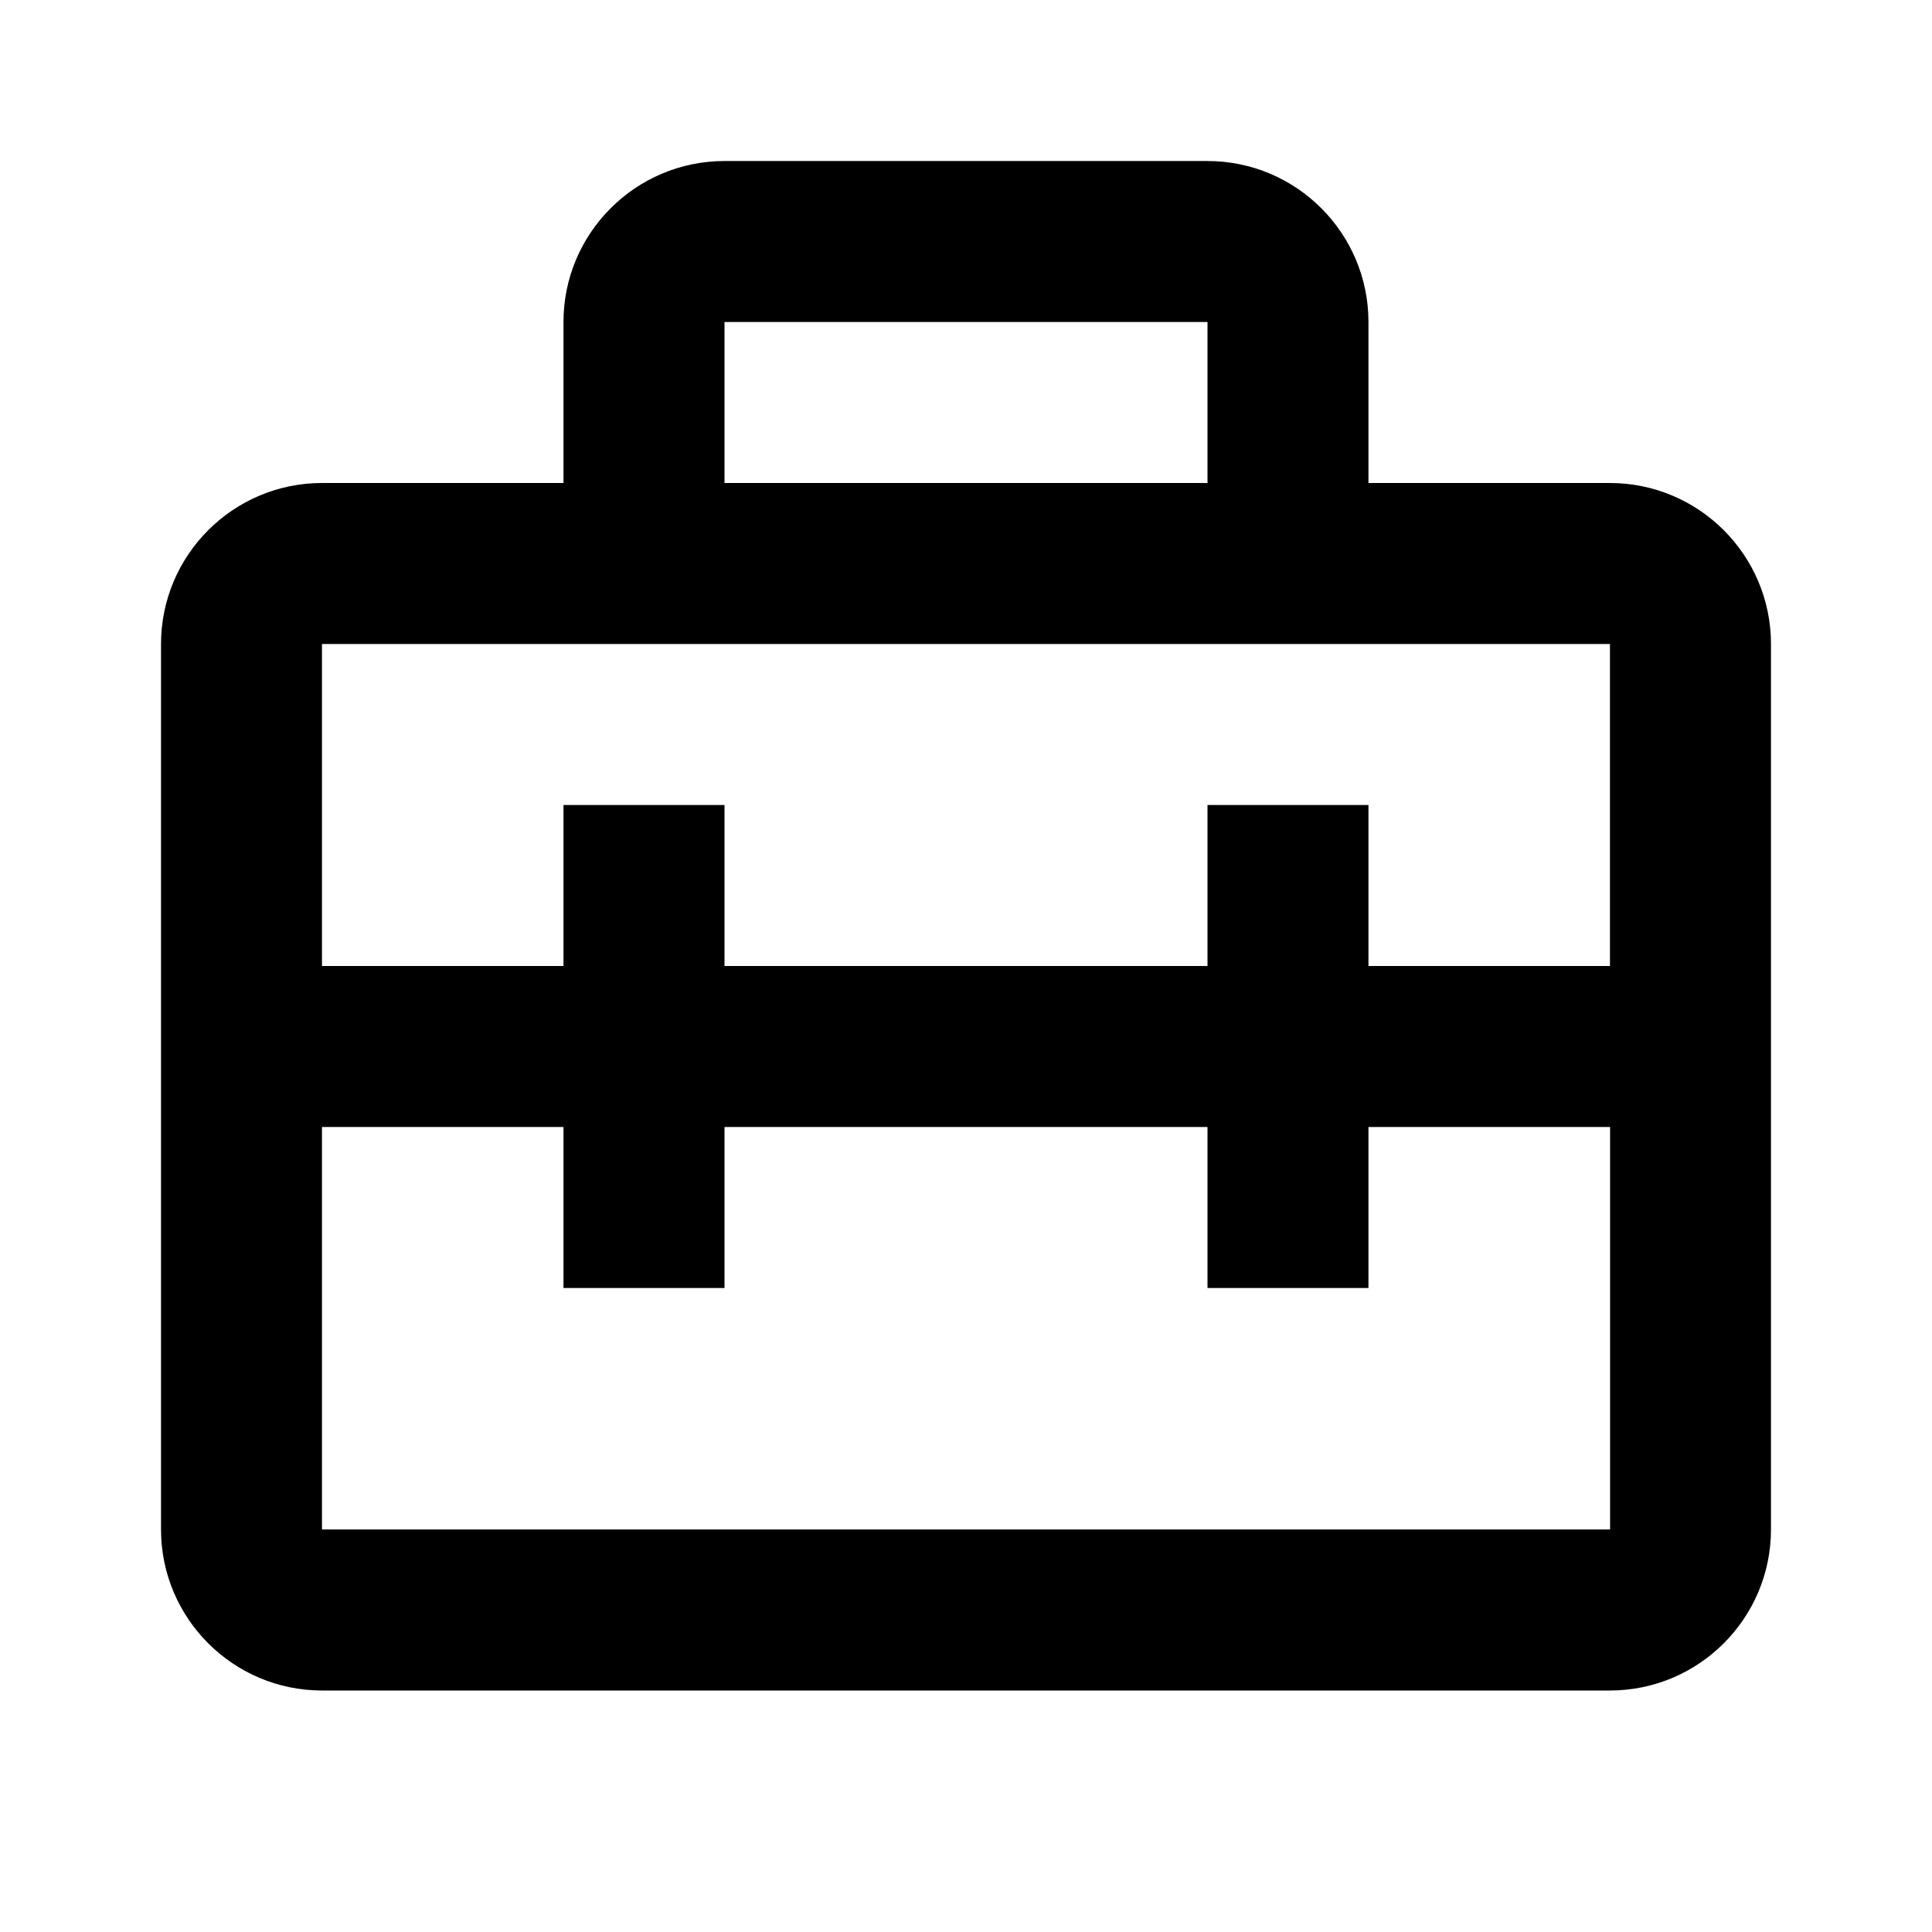
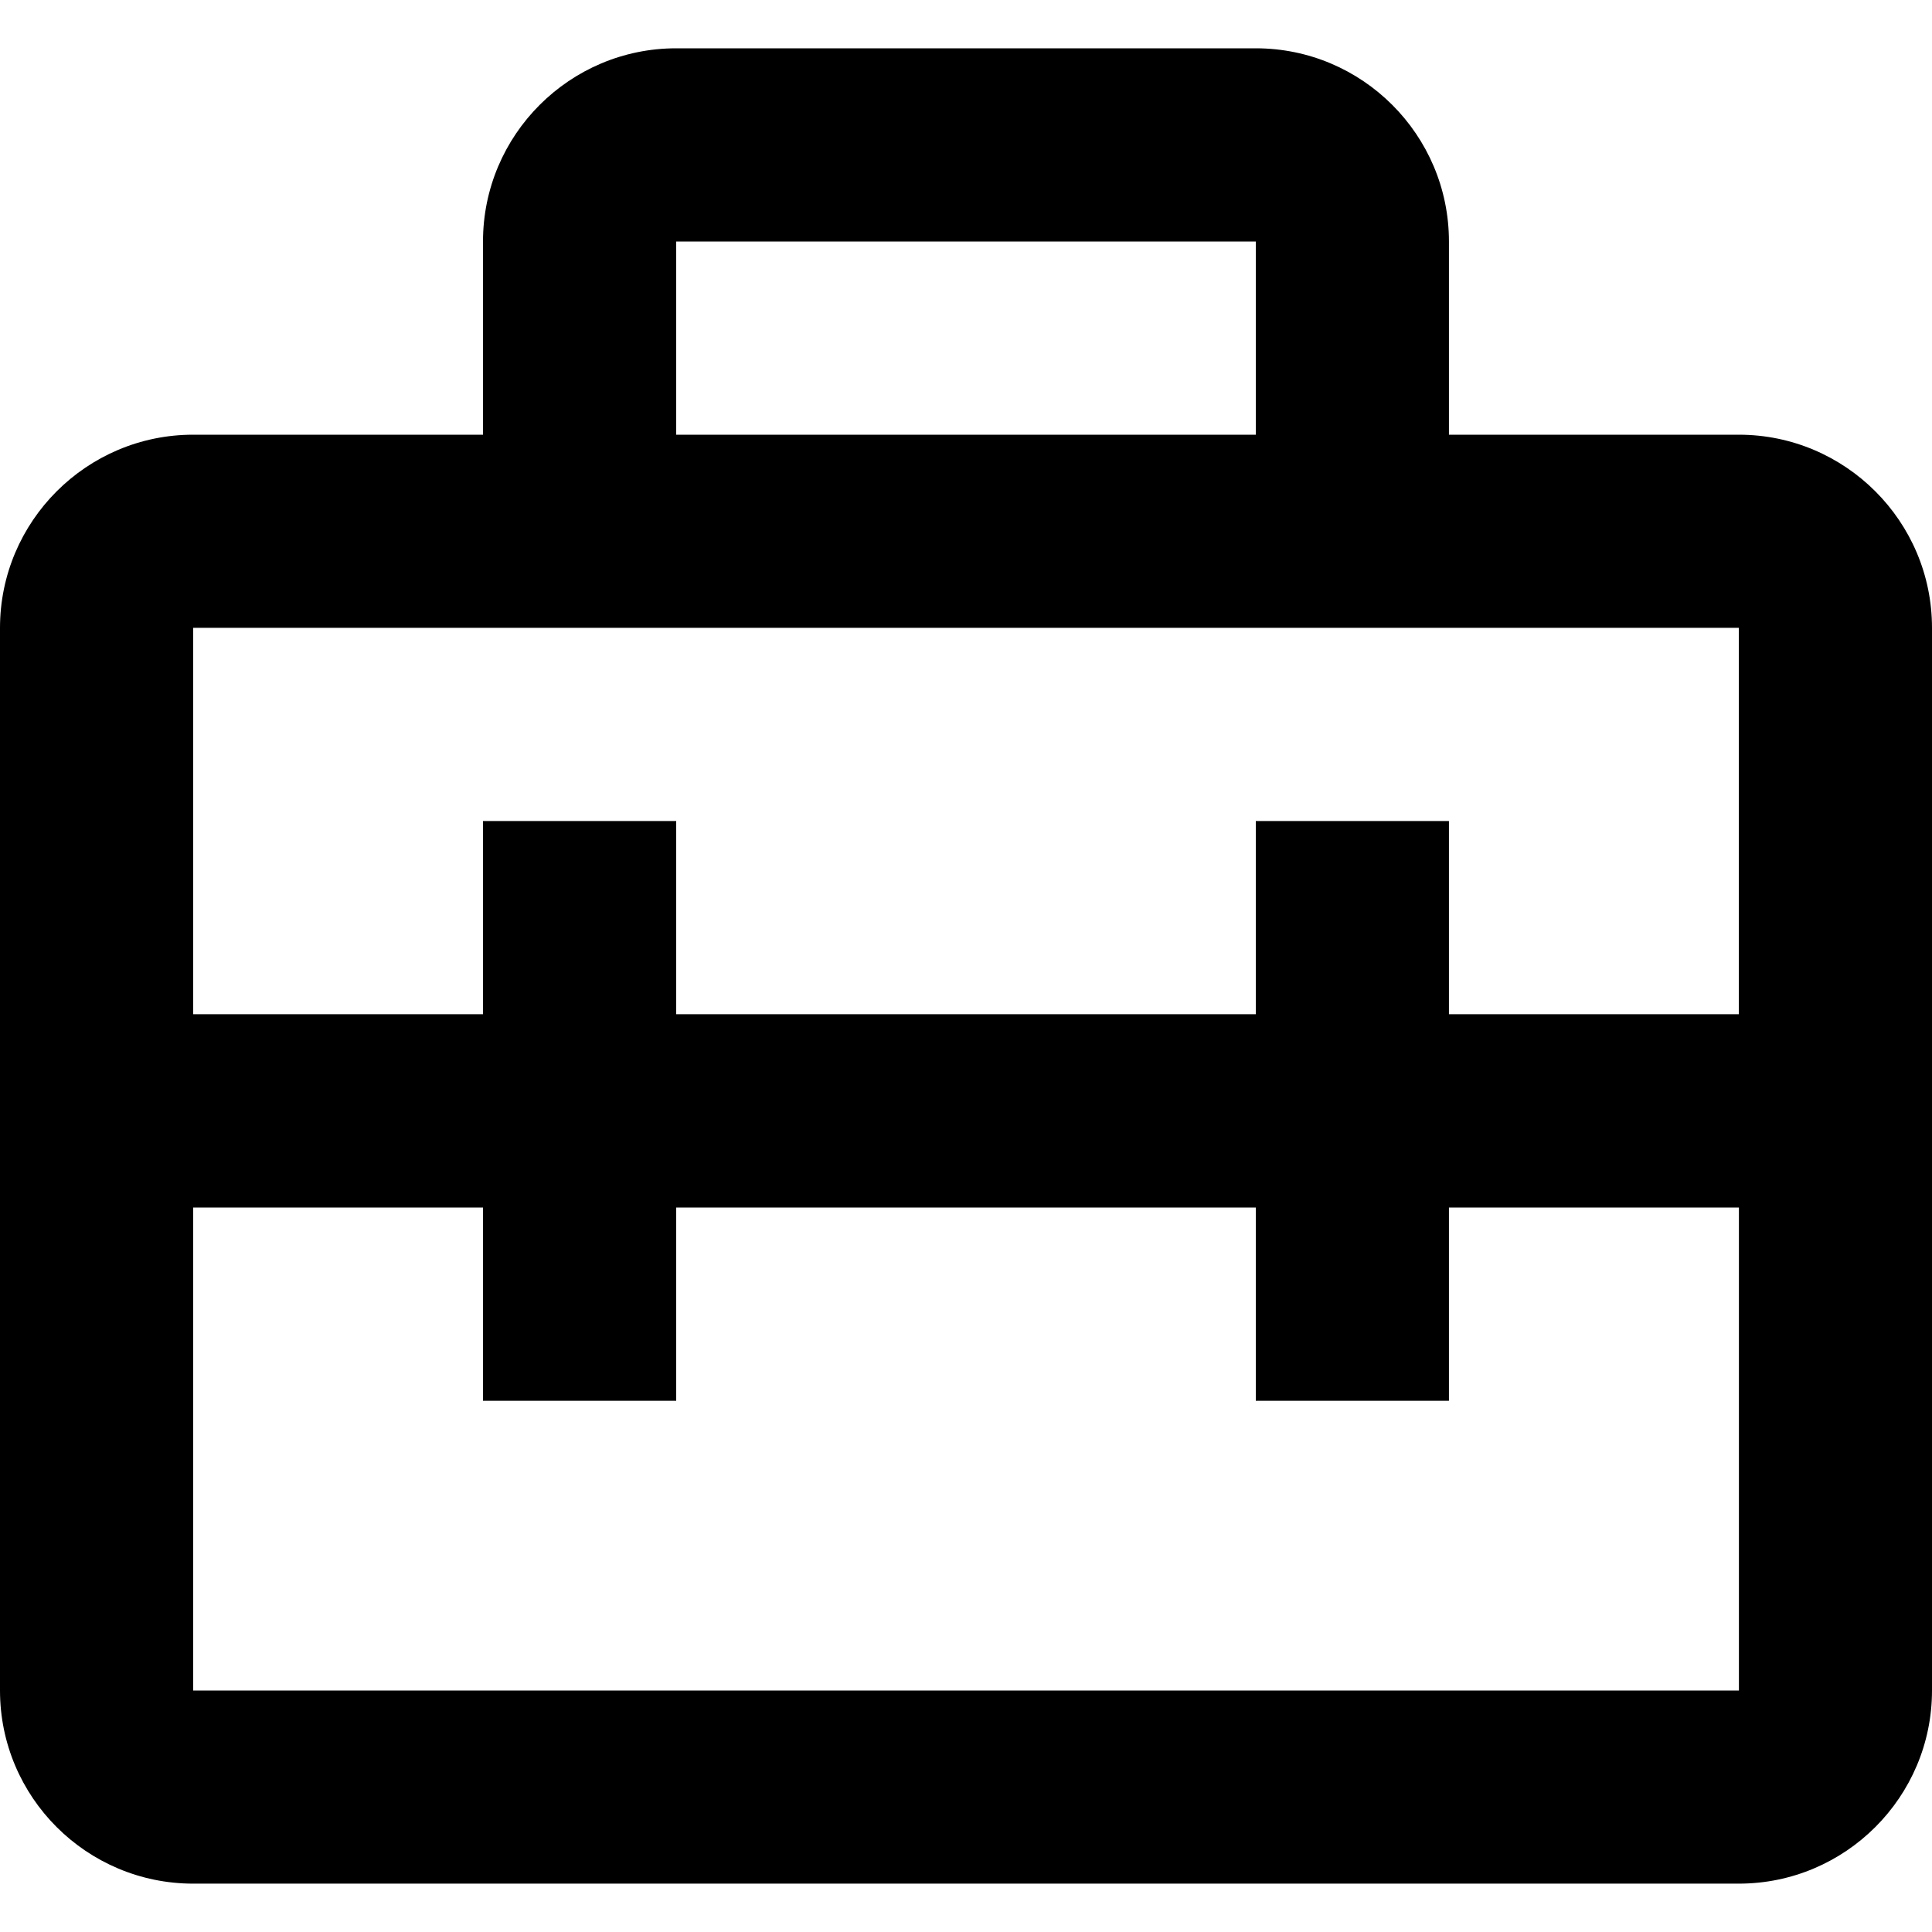
- <svg xmlns="http://www.w3.org/2000/svg" viewBox="0 0 32 32" fill="none">
-   <path d="M26.666 8H22.666V5.333C22.666 3.863 21.471 2.667 20 2.667H12C10.529 2.667 9.333 3.863 9.333 5.333V8H5.333C3.862 8 2.667 9.196 2.667 10.667V25.333C2.667 26.804 3.862 28 5.333 28H26.666C28.137 28 29.333 26.804 29.333 25.333V10.667C29.333 9.196 28.137 8 26.666 8ZM20 5.333V8H12V5.333H20ZM5.333 10.667H26.666V16H22.666V13.333H20V16H12V13.333H9.333V16H5.333V10.667ZM5.333 25.333V18.667H9.333V21.333H12V18.667H20V21.333H22.666V18.667H26.668V25.333H5.333Z" fill="currentColor" />
+ <svg xmlns="http://www.w3.org/2000/svg" viewBox="0 0 32 32" fill="currentColor">
+   <path d="M28.8,7.2h-4.801V4c0-1.765-1.435-3.2-3.199-3.2h-9.6C9.435,0.8,8,2.235,8,4v3.2H3.2c-1.765,0-3.2,1.436-3.2,3.2V28 c0,1.766,1.435,3.199,3.2,3.199h25.6c1.765,0,3.2-1.434,3.2-3.199V10.399C32,8.635,30.564,7.2,28.8,7.2z M20.8,4v3.2h-9.6V4H20.8z M3.2,10.399h25.6v6.4h-4.801v-3.2H20.8v3.2h-9.6v-3.2H8v3.2H3.2V10.399z M3.2,28v-8H8v3.201H11.2V20h9.6v3.201h3.199V20h4.803v8 H3.2z" />
</svg>
